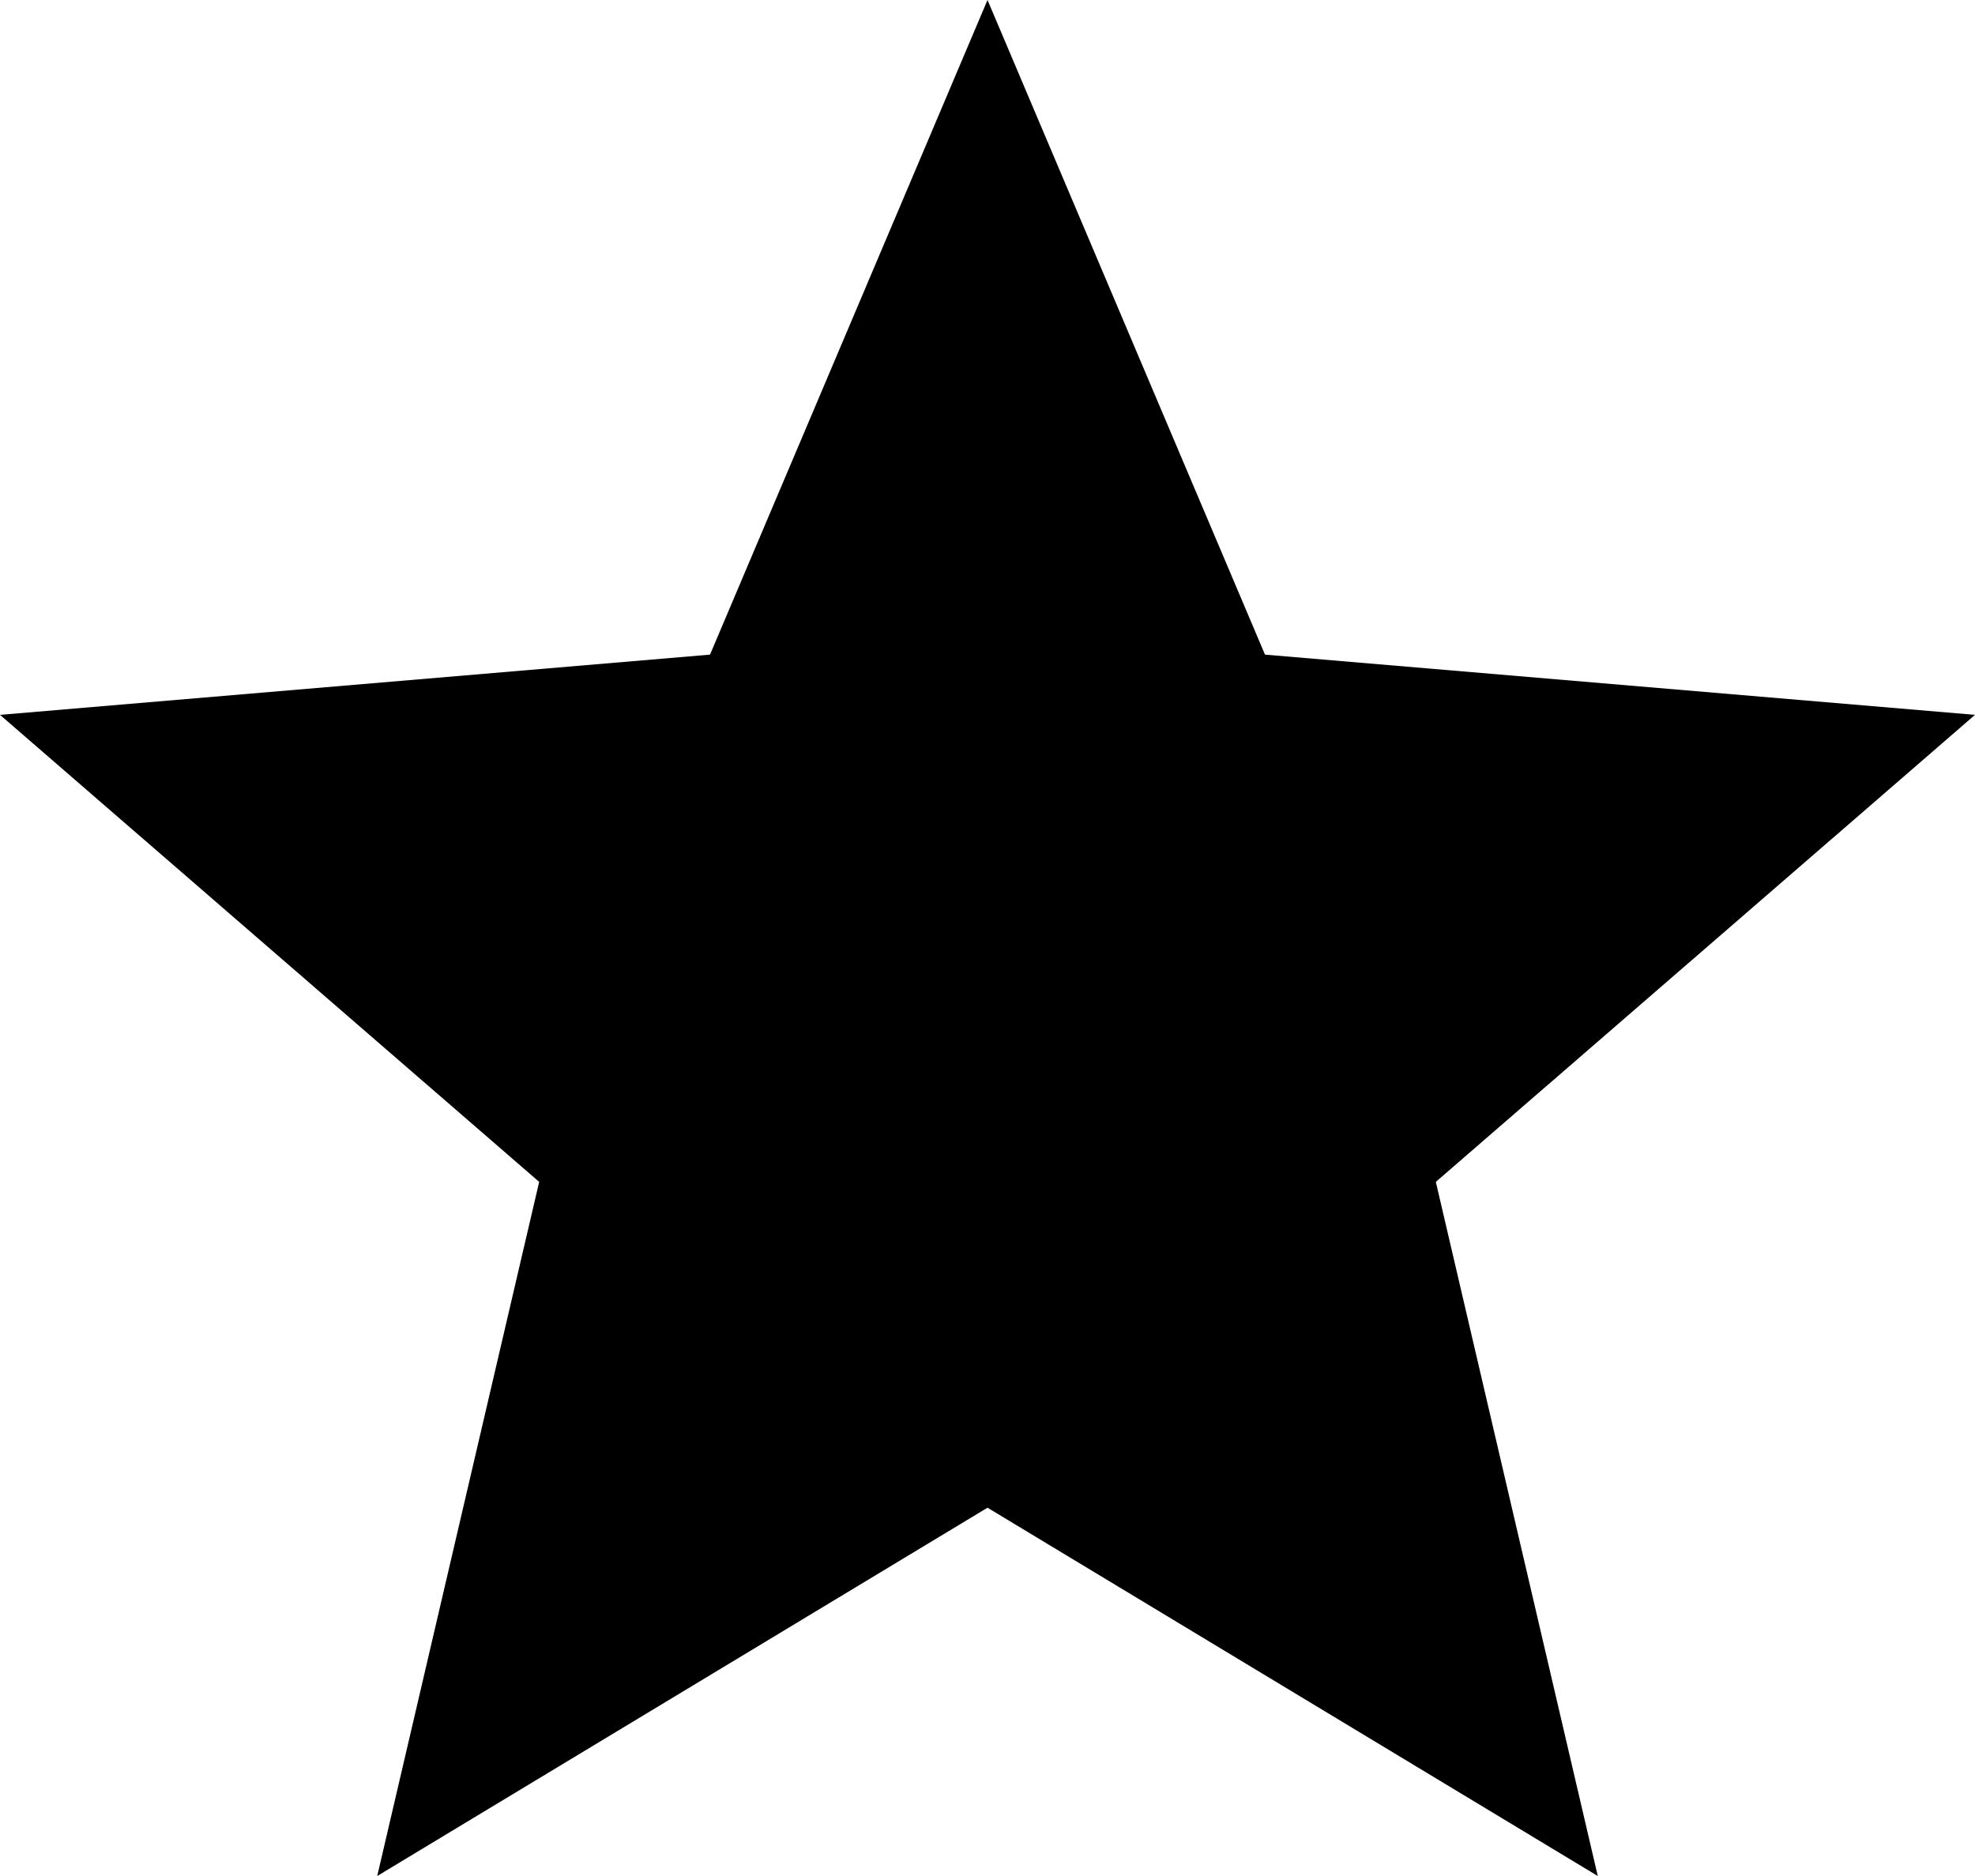
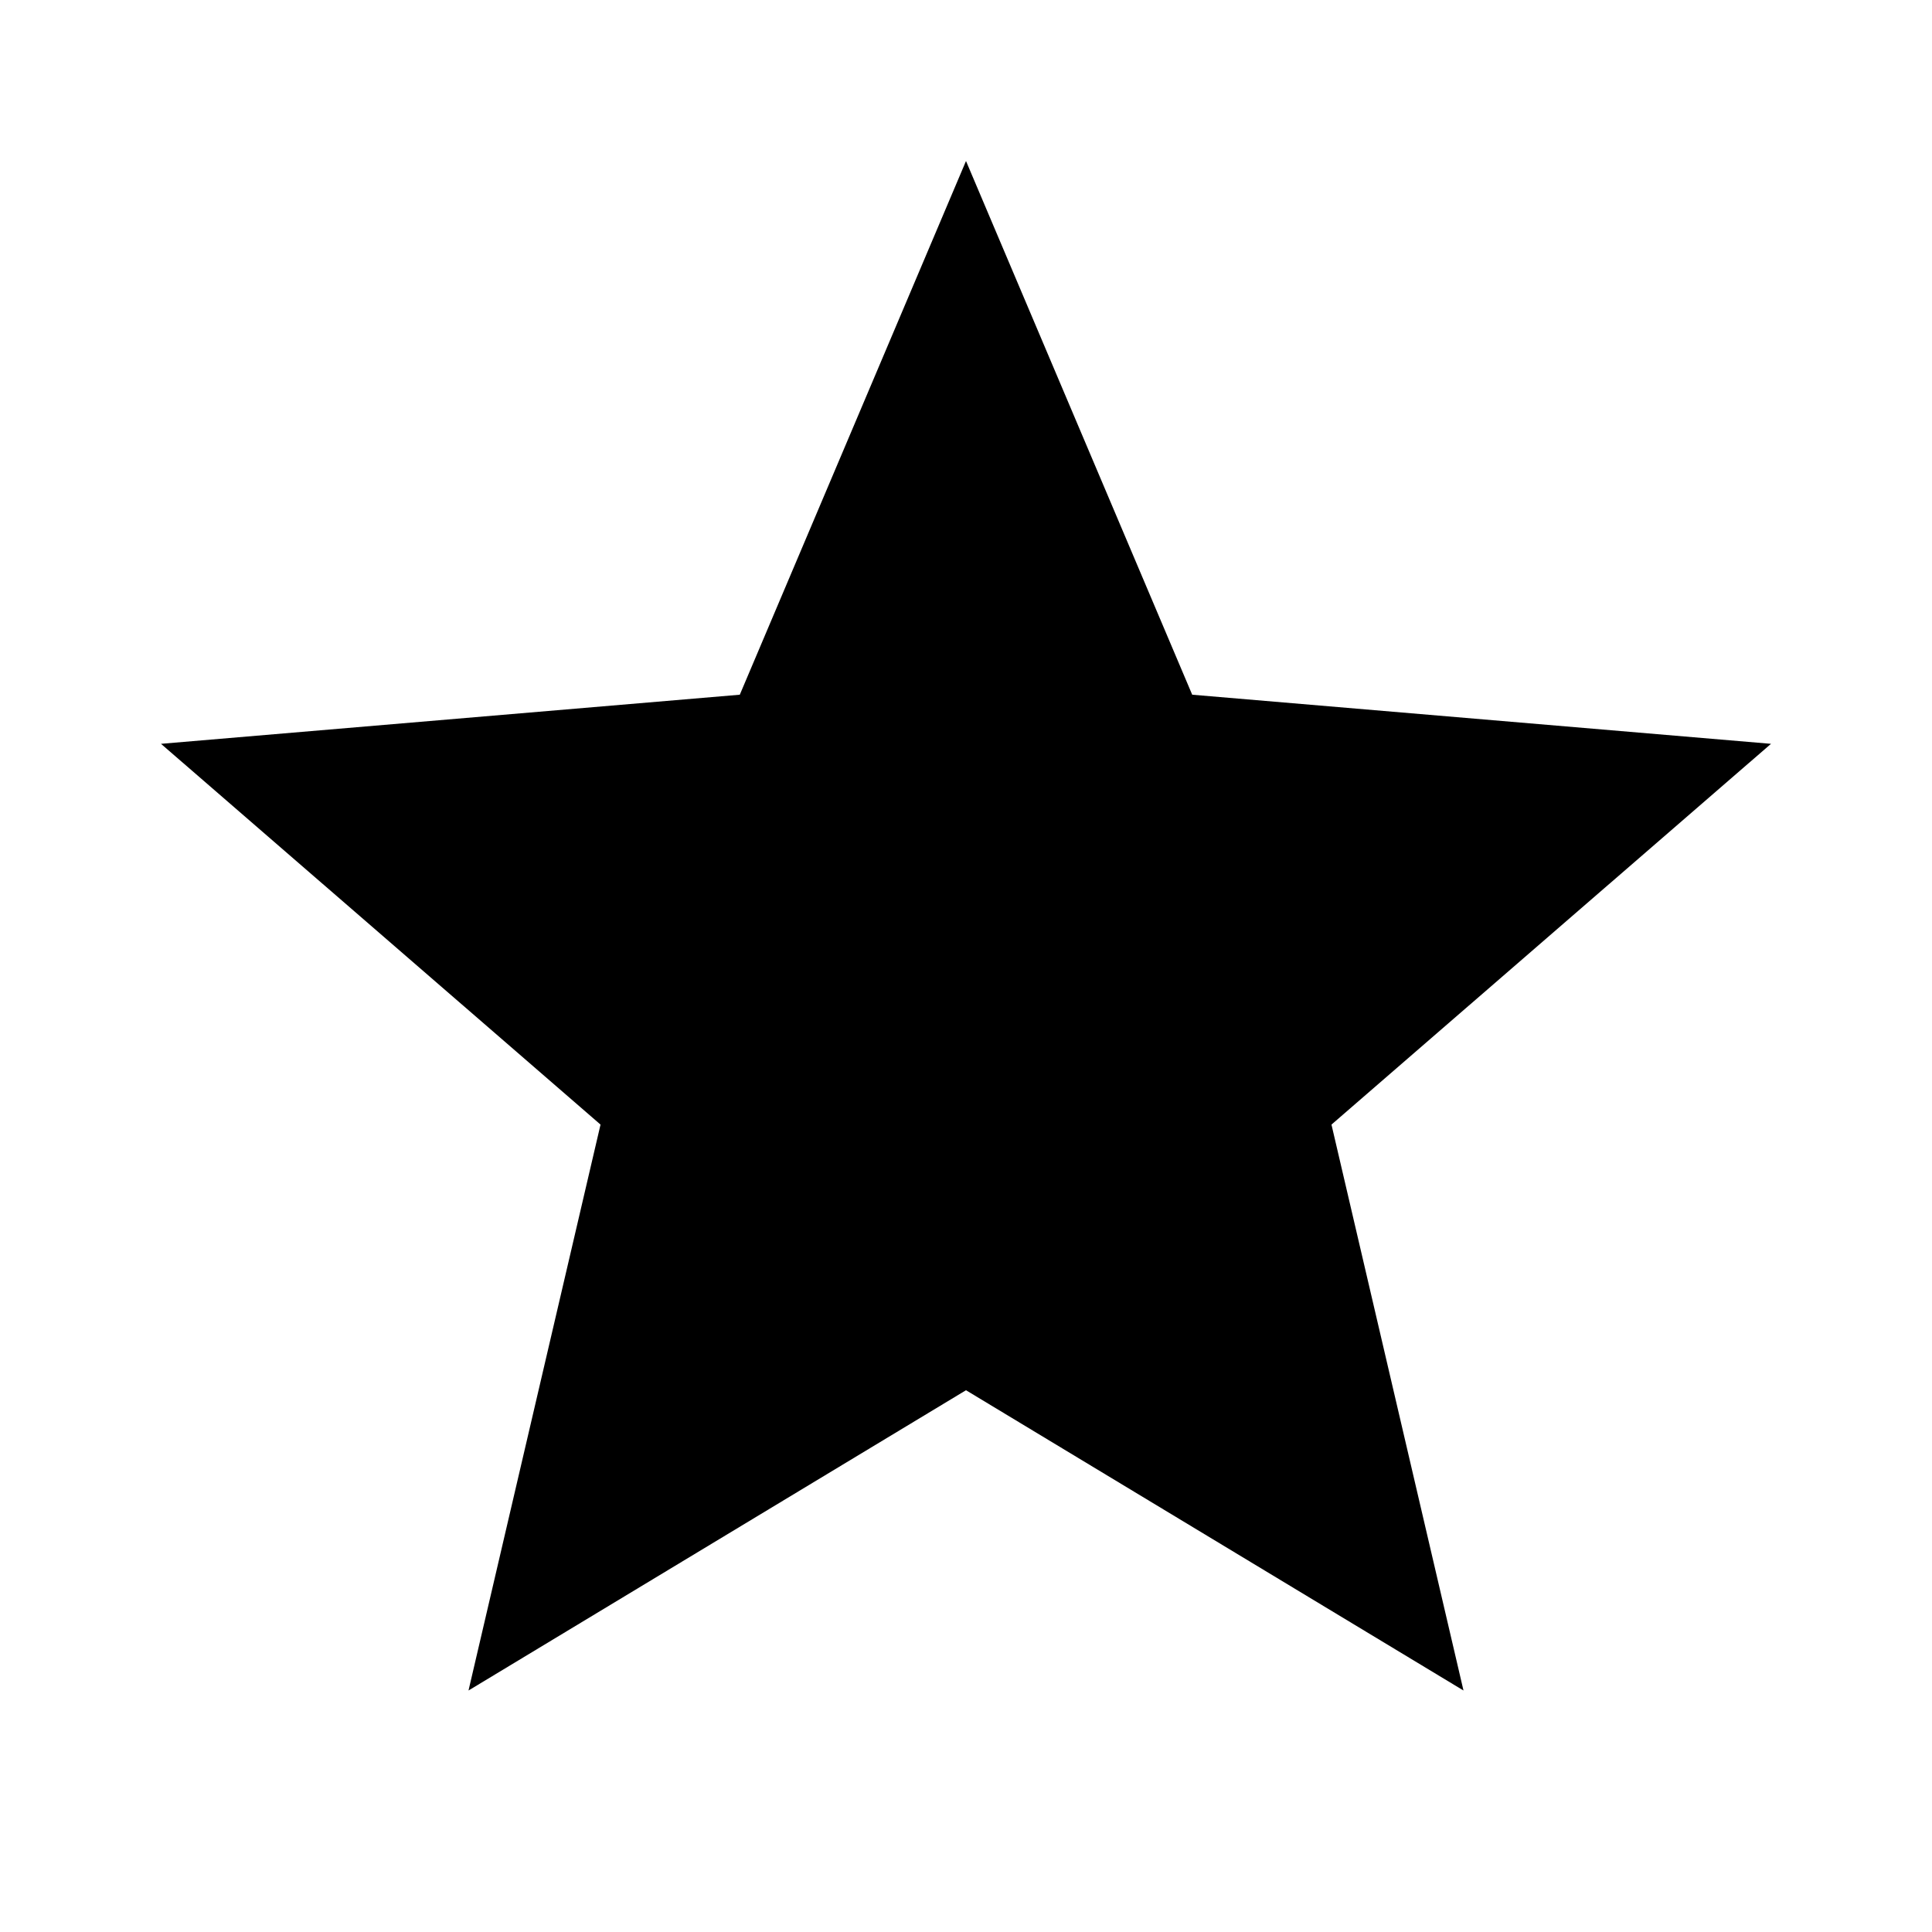
- <svg xmlns="http://www.w3.org/2000/svg" viewBox="0 0 20 19">
-   <path fill="none" d="M-2-2h24v24H-2z" />
-   <path d="M10 15.27L16.18 19l-1.64-7.03L20 7.24l-7.19-.61L10 0 7.19 6.63 0 7.24l5.46 4.73L3.82 19 10 15.27z" />
+ <svg xmlns="http://www.w3.org/2000/svg" width="24" height="24" viewBox="0 0 24 24">
+   <path transform="translate(2 2)" d="M10 15.27L16.18 19l-1.64-7.03L20 7.24l-7.19-.61L10 0 7.19 6.63 0 7.24l5.46 4.73L3.82 19z" />
</svg>
